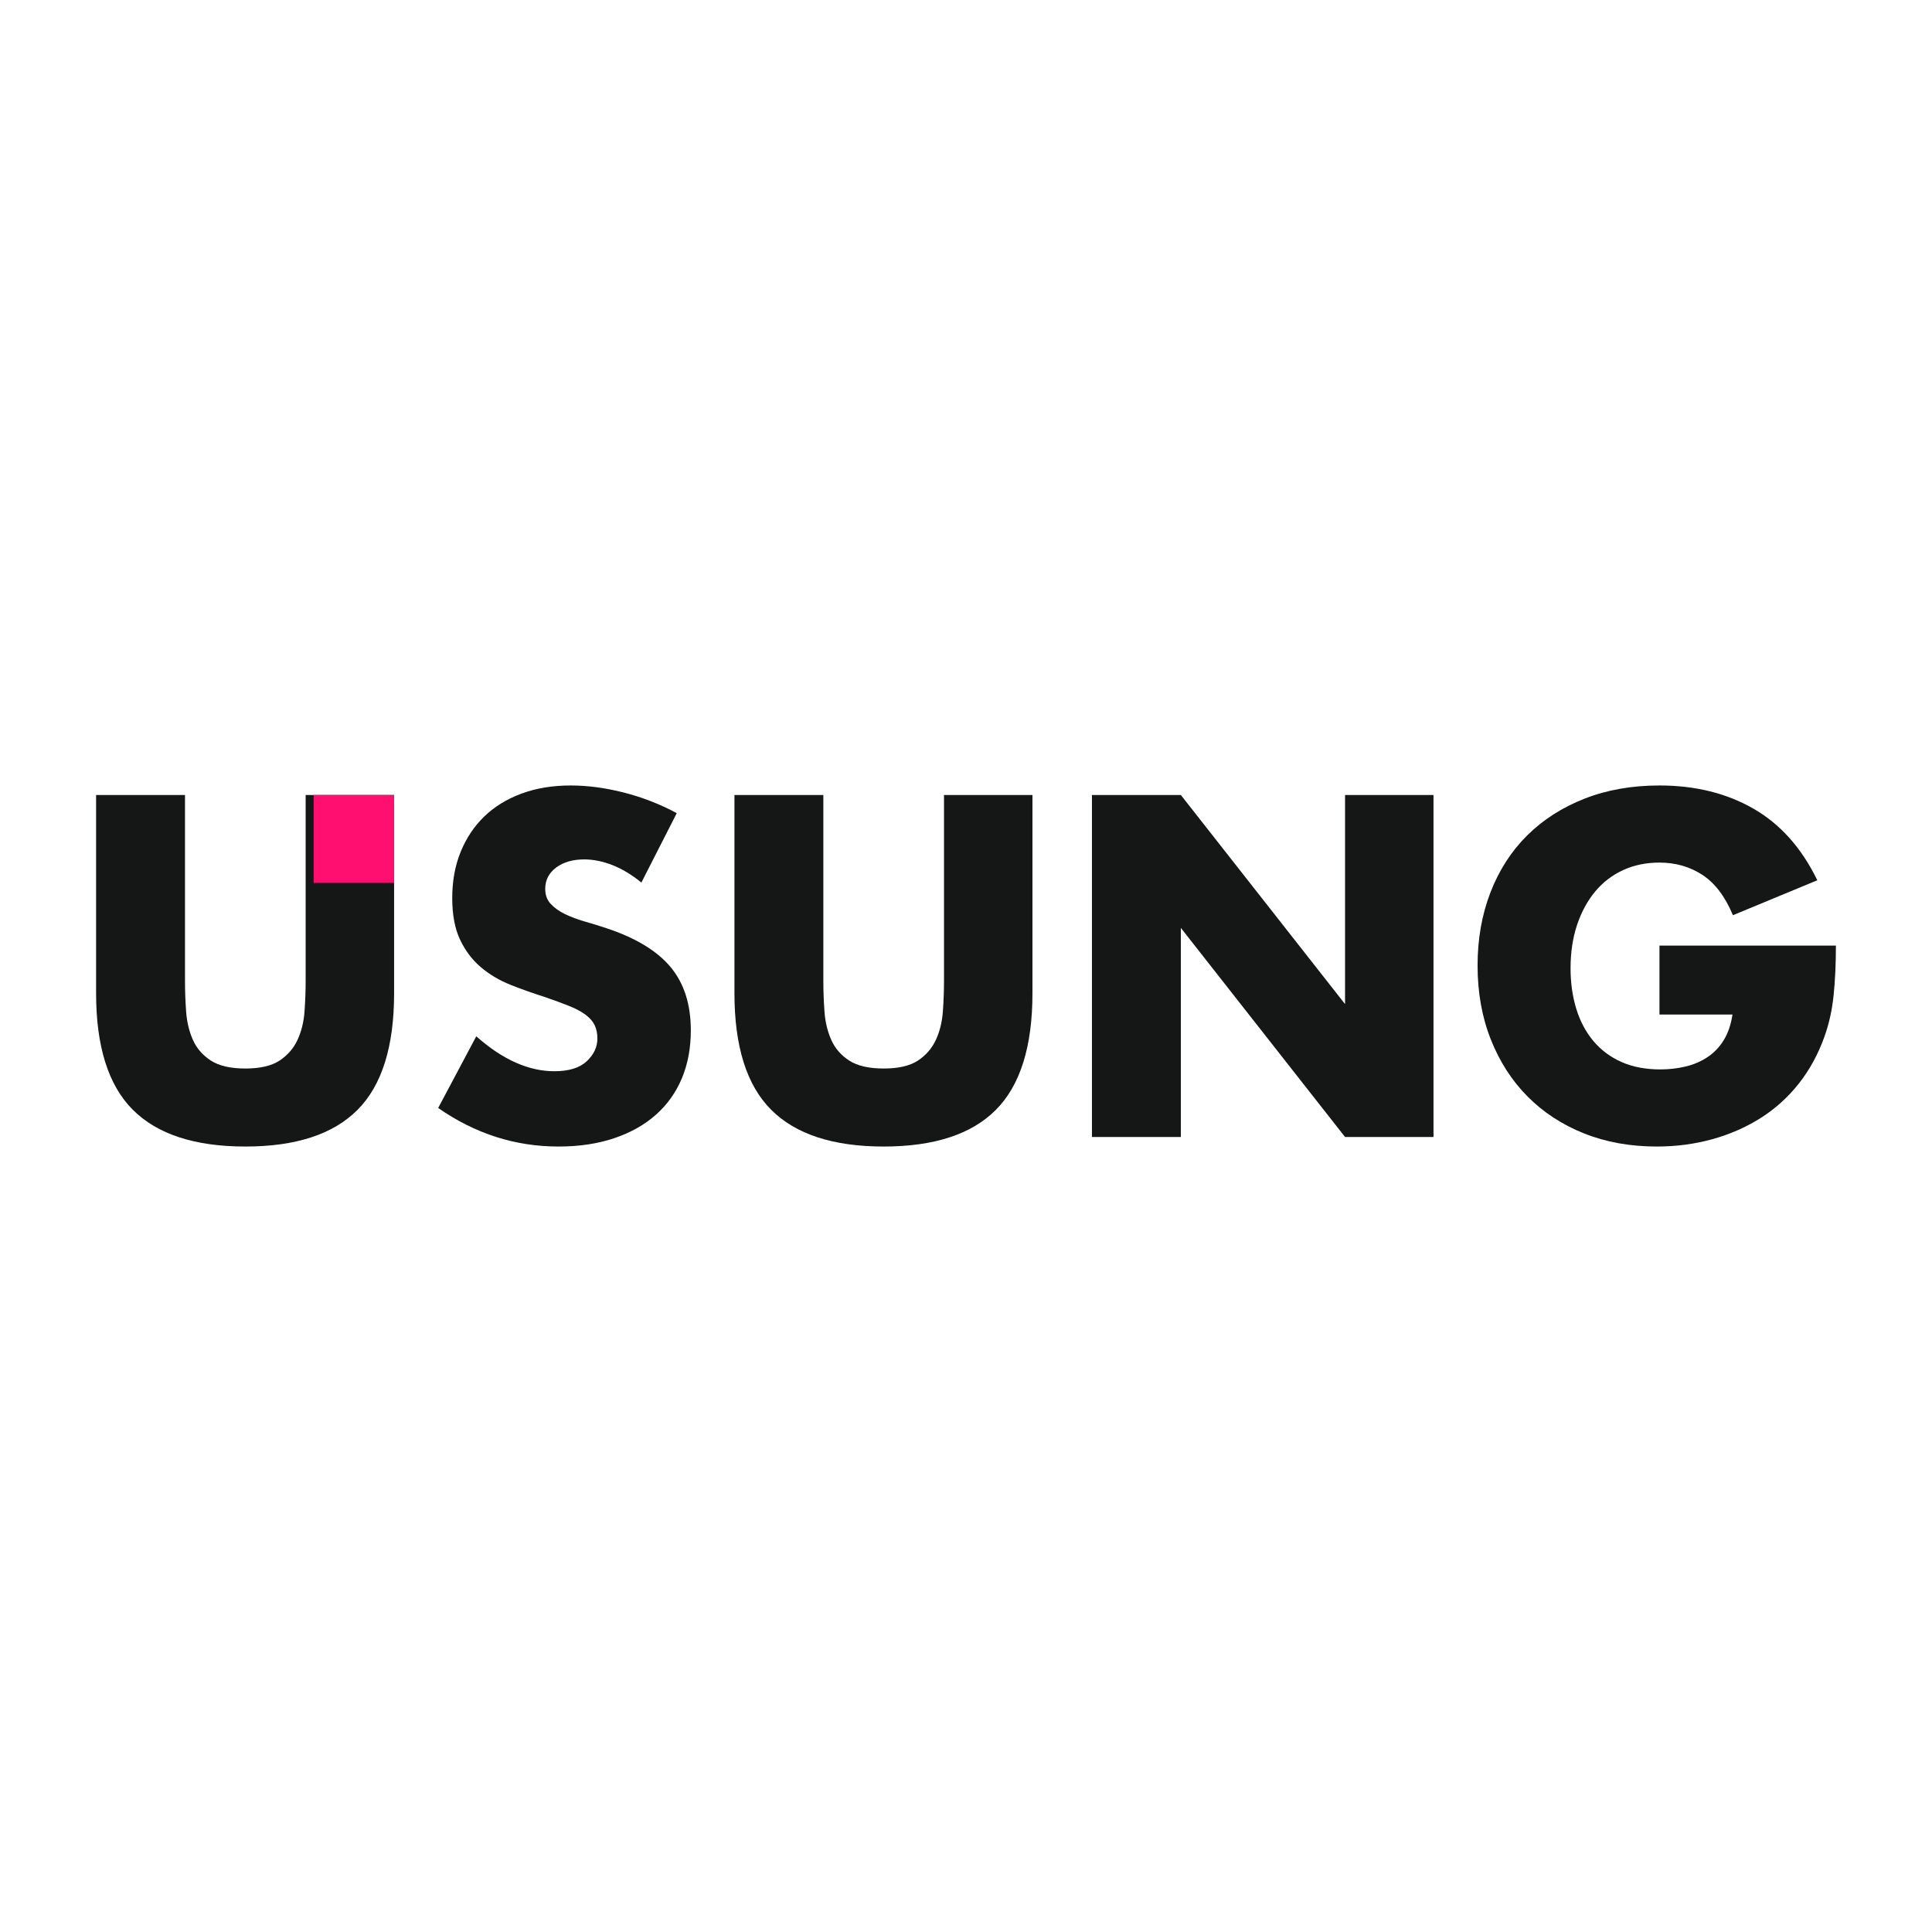
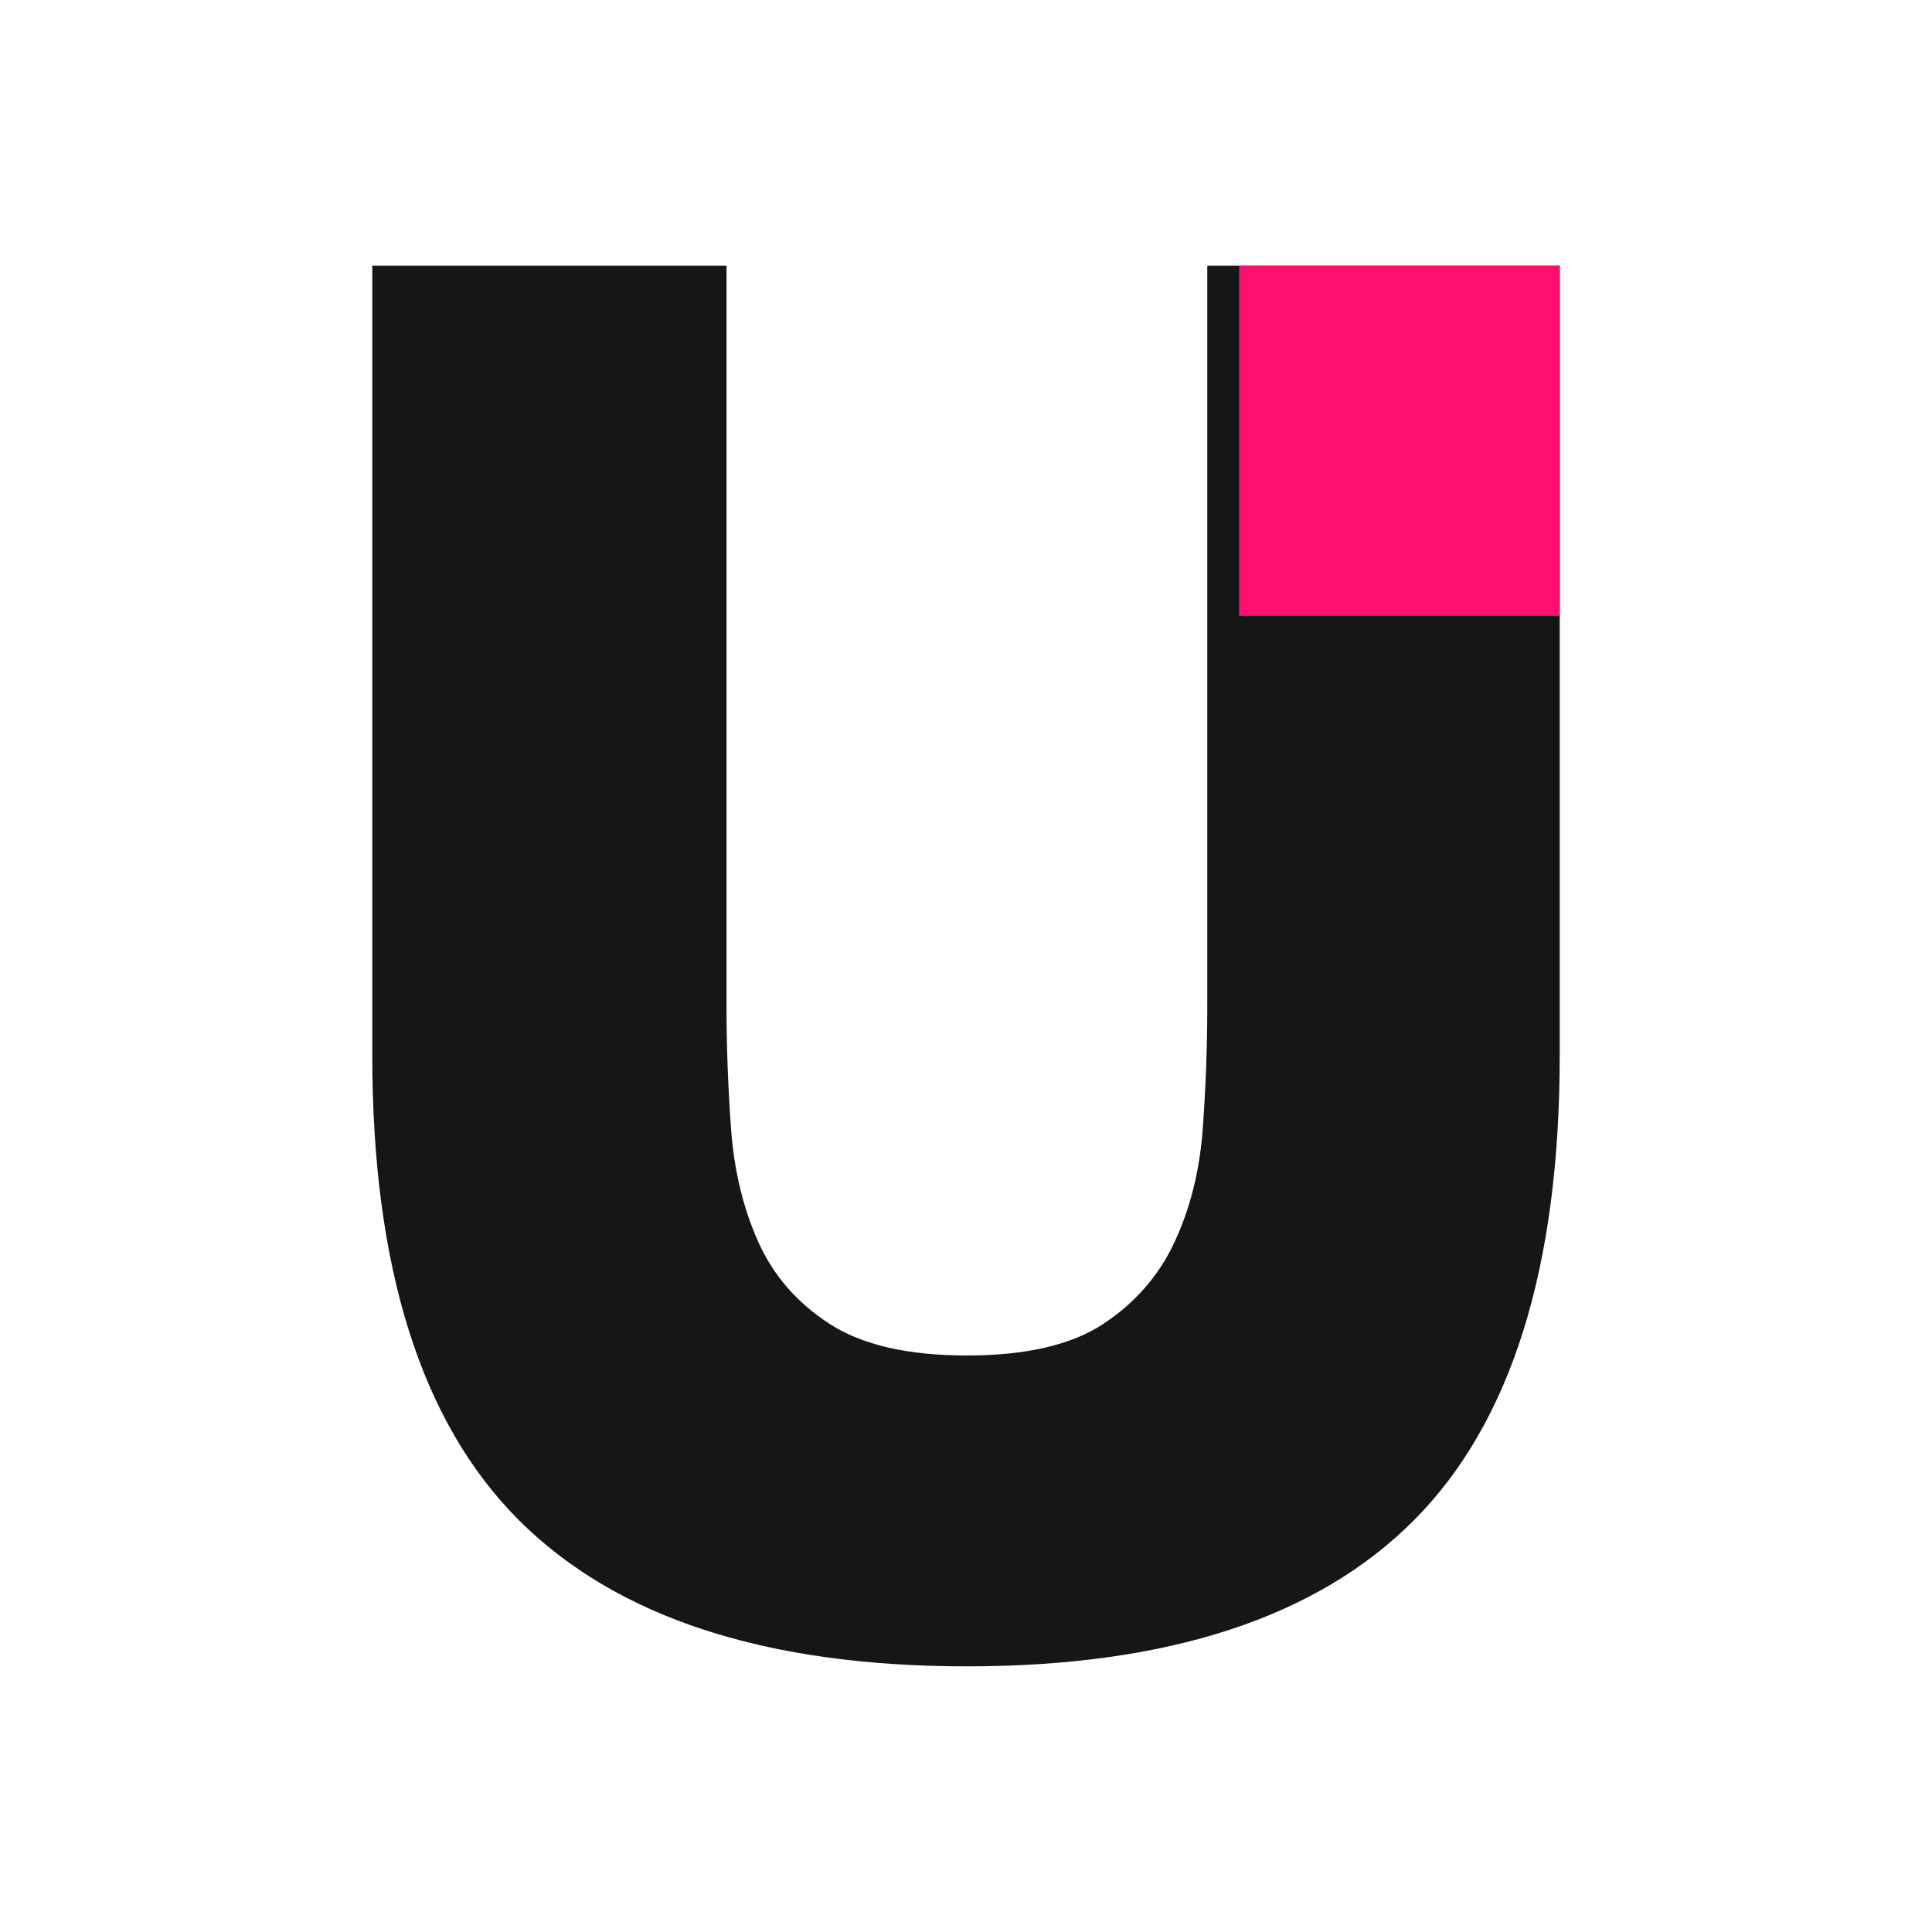
- <svg xmlns="http://www.w3.org/2000/svg" width="512" height="512" viewBox="0 0 512 512">
-   <rect width="512" height="512" fill="#FFFFFF" />
-   <svg x="24" y="206.693" width="464" height="98.615" viewBox="33.478 20.450 316.526 67.272" role="img" aria-label="USUNG" style="color:#151616">
-     <g fill="currentColor">
-       <path d="M50.55 23.172V56.792Q50.55 59.498 50.755 62.327Q50.96 65.156 51.985 67.452Q53.01 69.748 55.224 71.183Q57.438 72.618 61.456 72.618Q65.474 72.618 67.647 71.183Q69.82 69.748 70.886 67.452Q71.952 65.156 72.157 62.327Q72.362 59.498 72.362 56.792V23.172H88.352V59.006Q88.352 73.438 81.751 80.08Q75.15 86.722 61.456 86.722Q47.762 86.722 41.12 80.08Q34.478 73.438 34.478 59.006V23.172Z" />
-       <path d="M133.056 38.998Q130.432 36.866 127.808 35.841Q125.184 34.816 122.724 34.816Q119.608 34.816 117.64 36.292Q115.672 37.768 115.672 40.146Q115.672 41.786 116.656 42.852Q117.64 43.918 119.239 44.697Q120.838 45.476 122.847 46.05Q124.856 46.624 126.824 47.28Q134.696 49.904 138.345 54.291Q141.994 58.678 141.994 65.73Q141.994 70.486 140.395 74.34Q138.796 78.194 135.721 80.941Q132.646 83.688 128.177 85.205Q123.708 86.722 118.05 86.722Q106.324 86.722 96.32 79.752L103.208 66.796Q106.816 69.994 110.342 71.552Q113.868 73.11 117.312 73.11Q121.248 73.11 123.175 71.306Q125.102 69.502 125.102 67.206Q125.102 65.812 124.61 64.787Q124.118 63.762 122.97 62.901Q121.822 62.04 119.977 61.302Q118.132 60.564 115.508 59.662Q112.392 58.678 109.399 57.489Q106.406 56.3 104.069 54.332Q101.732 52.364 100.297 49.371Q98.862 46.378 98.862 41.786Q98.862 37.194 100.379 33.463Q101.896 29.732 104.643 27.067Q107.39 24.402 111.367 22.926Q115.344 21.45 120.264 21.45Q124.856 21.45 129.858 22.721Q134.86 23.992 139.452 26.452Z" />
-       <path d="M165.952 23.172V56.792Q165.952 59.498 166.157 62.327Q166.362 65.156 167.387 67.452Q168.412 69.748 170.626 71.183Q172.84 72.618 176.858 72.618Q180.876 72.618 183.049 71.183Q185.222 69.748 186.288 67.452Q187.354 65.156 187.559 62.327Q187.764 59.498 187.764 56.792V23.172H203.754V59.006Q203.754 73.438 197.153 80.08Q190.552 86.722 176.858 86.722Q163.164 86.722 156.522 80.08Q149.88 73.438 149.88 59.006V23.172Z" />
-       <path d="M214.51 85.0V23.172H230.582L260.266 60.974V23.172H276.256V85.0H260.266L230.582 47.198V85.0Z" />
-       <path d="M317.106 50.396H349.004Q349.004 55.316 348.594 59.334Q348.184 63.352 346.954 66.796Q345.232 71.634 342.28 75.365Q339.328 79.096 335.351 81.597Q331.374 84.098 326.618 85.41Q321.862 86.722 316.614 86.722Q309.398 86.722 303.453 84.344Q297.508 81.966 293.244 77.661Q288.98 73.356 286.602 67.329Q284.224 61.302 284.224 54.004Q284.224 46.788 286.561 40.761Q288.898 34.734 293.203 30.47Q297.508 26.206 303.576 23.828Q309.644 21.45 317.106 21.45Q326.782 21.45 334.08 25.632Q341.378 29.814 345.642 38.588L330.39 44.902Q328.258 39.818 324.855 37.604Q321.452 35.39 317.106 35.39Q313.498 35.39 310.546 36.743Q307.594 38.096 305.503 40.597Q303.412 43.098 302.223 46.624Q301.034 50.15 301.034 54.496Q301.034 58.432 302.059 61.794Q303.084 65.156 305.134 67.616Q307.184 70.076 310.218 71.429Q313.252 72.782 317.27 72.782Q319.648 72.782 321.862 72.249Q324.076 71.716 325.839 70.527Q327.602 69.338 328.75 67.452Q329.898 65.566 330.308 62.86H317.106Z" />
-     </g>
+ <svg xmlns="http://www.w3.org/2000/svg" width="512" height="512" viewBox="0 0 40 40">
+   <rect width="40" height="40" fill="#FFFFFF" />
+   <g transform="matrix(0.456334 0 0 0.456334 -8.025728 -5.074162)">
+     <path d="M50.55 23.172V56.792Q50.55 59.498 50.755 62.327Q50.96 65.156 51.985 67.452Q53.01 69.748 55.224 71.183Q57.438 72.618 61.456 72.618Q65.474 72.618 67.647 71.183Q69.82 69.748 70.886 67.452Q71.952 65.156 72.157 62.327Q72.362 59.498 72.362 56.792V23.172H88.352V59.006Q88.352 73.438 81.751 80.08Q75.15 86.722 61.456 86.722Q47.762 86.722 41.12 80.08Q34.478 73.438 34.478 59.006V23.172Z" fill="#151616" />
    <defs>
-       <clipPath id="usung-corner">
+       <clipPath id="usung-favicon-corner">
        <path d="M50.55 23.172V56.792Q50.55 59.498 50.755 62.327Q50.96 65.156 51.985 67.452Q53.01 69.748 55.224 71.183Q57.438 72.618 61.456 72.618Q65.474 72.618 67.647 71.183Q69.82 69.748 70.886 67.452Q71.952 65.156 72.157 62.327Q72.362 59.498 72.362 56.792V23.172H88.352V59.006Q88.352 73.438 81.751 80.08Q75.15 86.722 61.456 86.722Q47.762 86.722 41.12 80.08Q34.478 73.438 34.478 59.006V23.172Z" />
      </clipPath>
    </defs>
-     <rect x="73.806" y="23.072" width="14.646" height="15.987" fill="#FF0F6F" clip-path="url(#usung-corner)" />
-   </svg>
+     <rect x="73.806" y="23.072" width="14.646" height="15.987" fill="#FF0F6F" clip-path="url(#usung-favicon-corner)" />
+   </g>
</svg>
